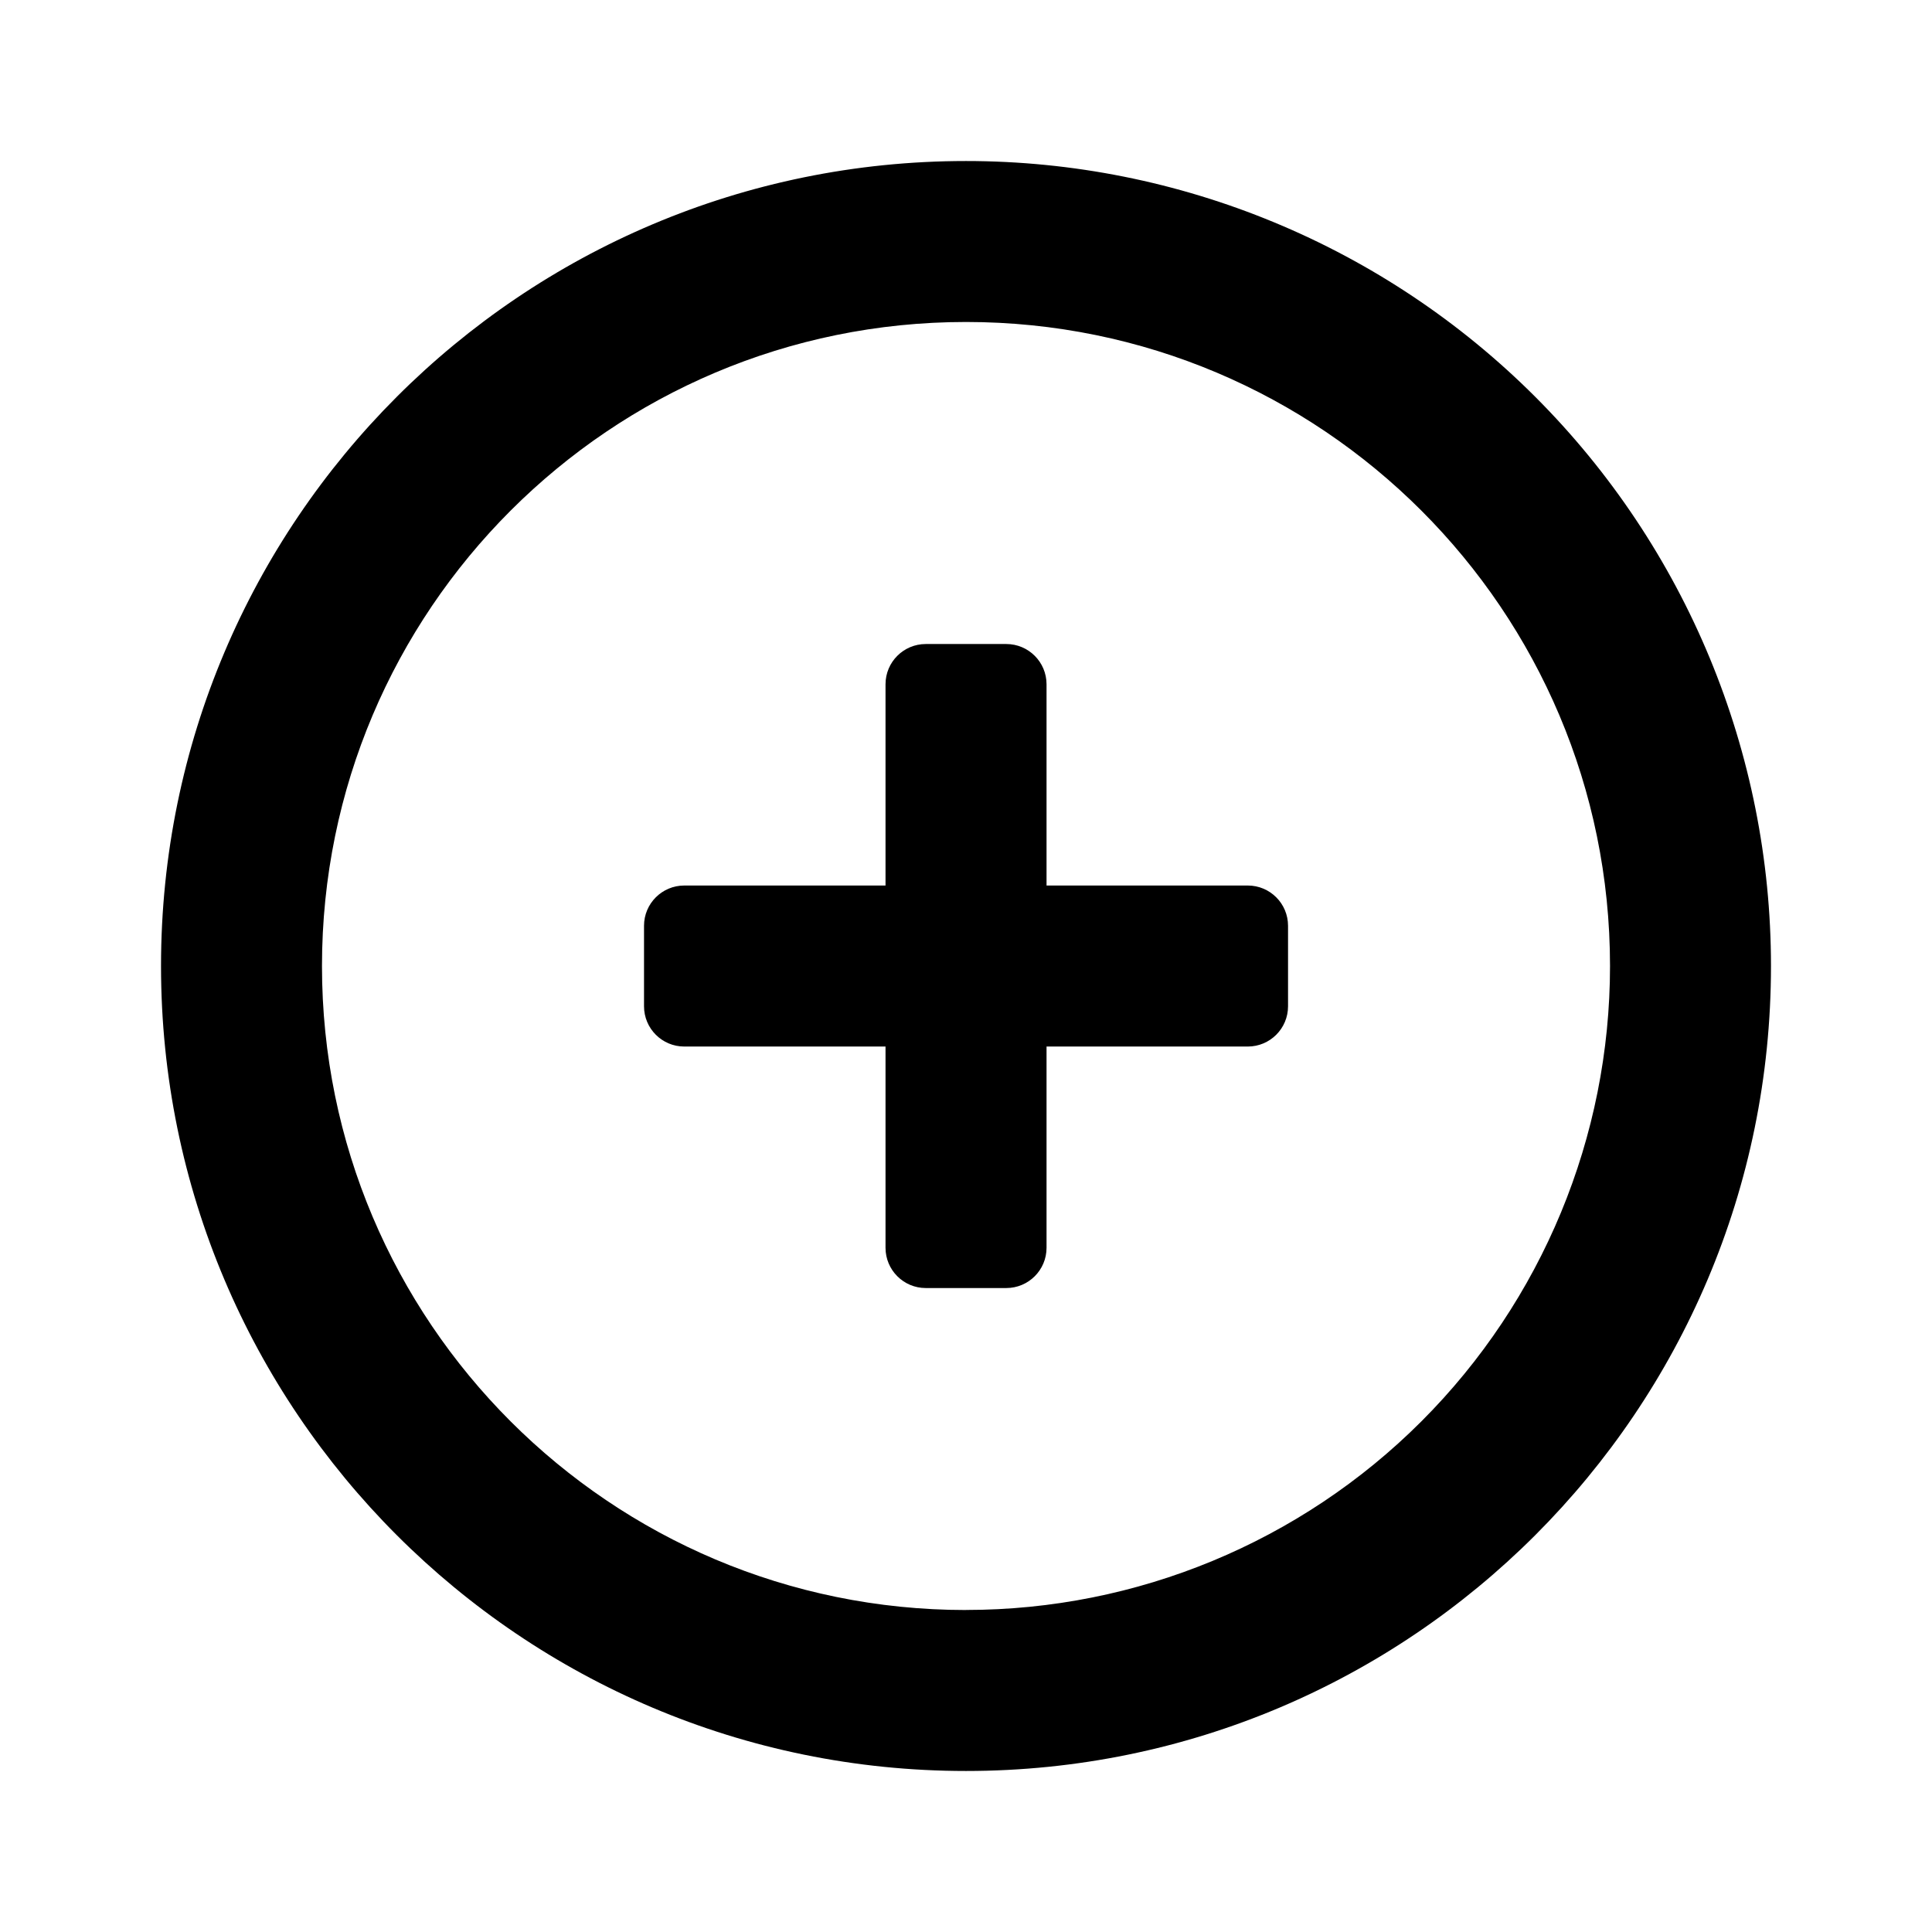
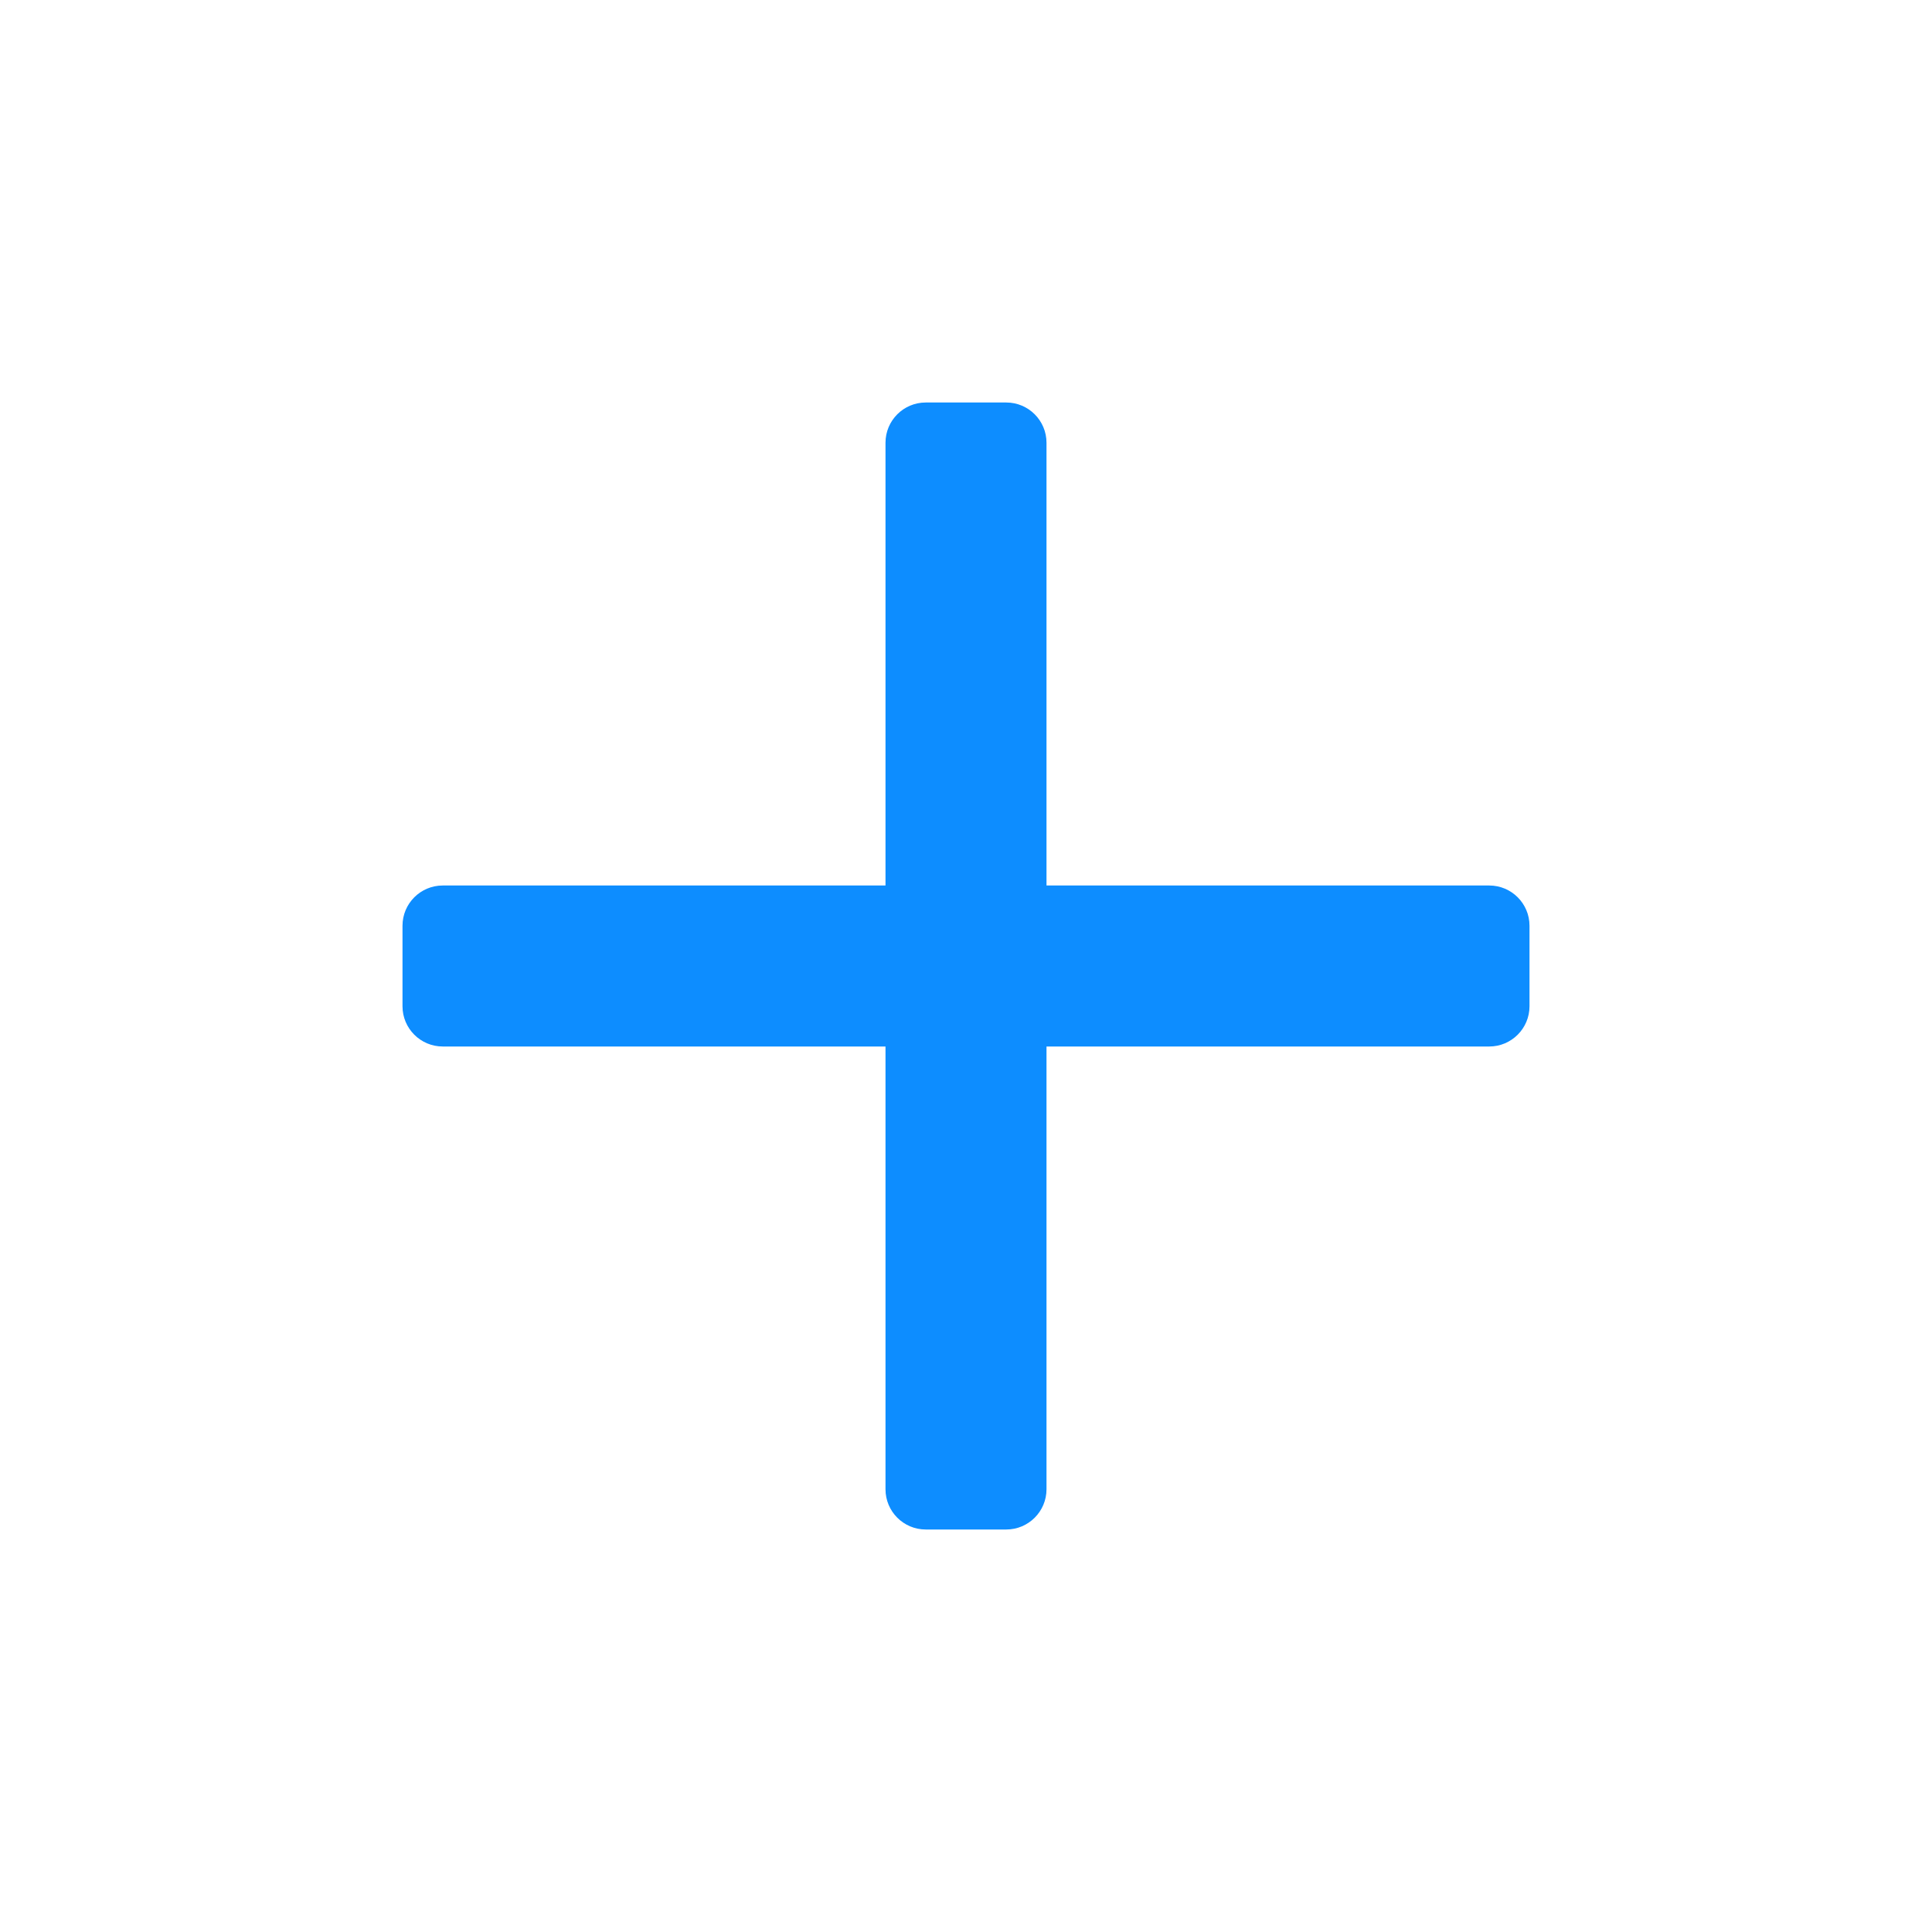
- <svg xmlns="http://www.w3.org/2000/svg" version="1.1" width="32" height="32" viewBox="0 0 32 32">
-   <path fill="currentColor" d="M16 2.667c-7.364 0-13.333 5.97-13.333 13.333s5.97 13.333 13.333 13.333c7.364 0 13.333-5.97 13.333-13.333 0-3.536-1.405-6.928-3.905-9.428s-5.892-3.905-9.428-3.905zM16 26.667c-5.891 0-10.667-4.776-10.667-10.667s4.776-10.667 10.667-10.667c5.891 0 10.667 4.776 10.667 10.667 0 2.829-1.124 5.542-3.124 7.542s-4.713 3.124-7.542 3.124zM20.667 14.667h-3.333v-3.333c0-0.368-0.298-0.667-0.667-0.667h-1.333c-0.368 0-0.667 0.298-0.667 0.667v3.333h-3.333c-0.368 0-0.667 0.298-0.667 0.667v1.333c0 0.368 0.298 0.667 0.667 0.667h3.333v3.333c0 0.368 0.298 0.667 0.667 0.667h1.333c0.368 0 0.667-0.298 0.667-0.667v-3.333h3.333c0.368 0 0.667-0.298 0.667-0.667v-1.333c0-0.368-0.298-0.667-0.667-0.667z" />
+ <svg xmlns="http://www.w3.org/2000/svg" width="24px" height="24px" viewBox="0 0 24 24" version="1.1">
+   <g id="页面-1" stroke="none" stroke-width="1" fill="none" fill-rule="evenodd">
+     <g id="我的项目/训练代码-创建配置文件" transform="translate(-928, -1006)" fill="#0D8DFF" fill-rule="nonzero">
+       <g id="编组-3" transform="translate(590, 408)">
+         <g id="编组-13备份" transform="translate(12, 590)">
+           <g id="Input/Single/Normal" transform="translate(112, 0)">
+             <g id="ico-/-24-/-files-/-files_outlined备份" transform="translate(214, 8)">
+               <path d="M19,11.5 L19,12.5 C19,12.776 18.776,13 18.5,13 L13,13 L13,18.5 C13,18.776 12.776,19 12.5,19 L11.5,19 C11.224,19 11,18.776 11,18.5 L11,13 L5.5,13 C5.224,13 5,12.776 5,12.5 L5,11.5 C5,11.224 5.224,11 5.5,11 L11,11 L11,5.5 C11,5.224 11.224,5 11.5,5 L12.5,5 C12.776,5 13,5.224 13,5.5 L13,11 L18.5,11 C18.776,11 19,11.224 19,11.5 Z" id="Icon-color" />
+             </g>
+           </g>
+         </g>
+       </g>
+     </g>
+   </g>
</svg>
